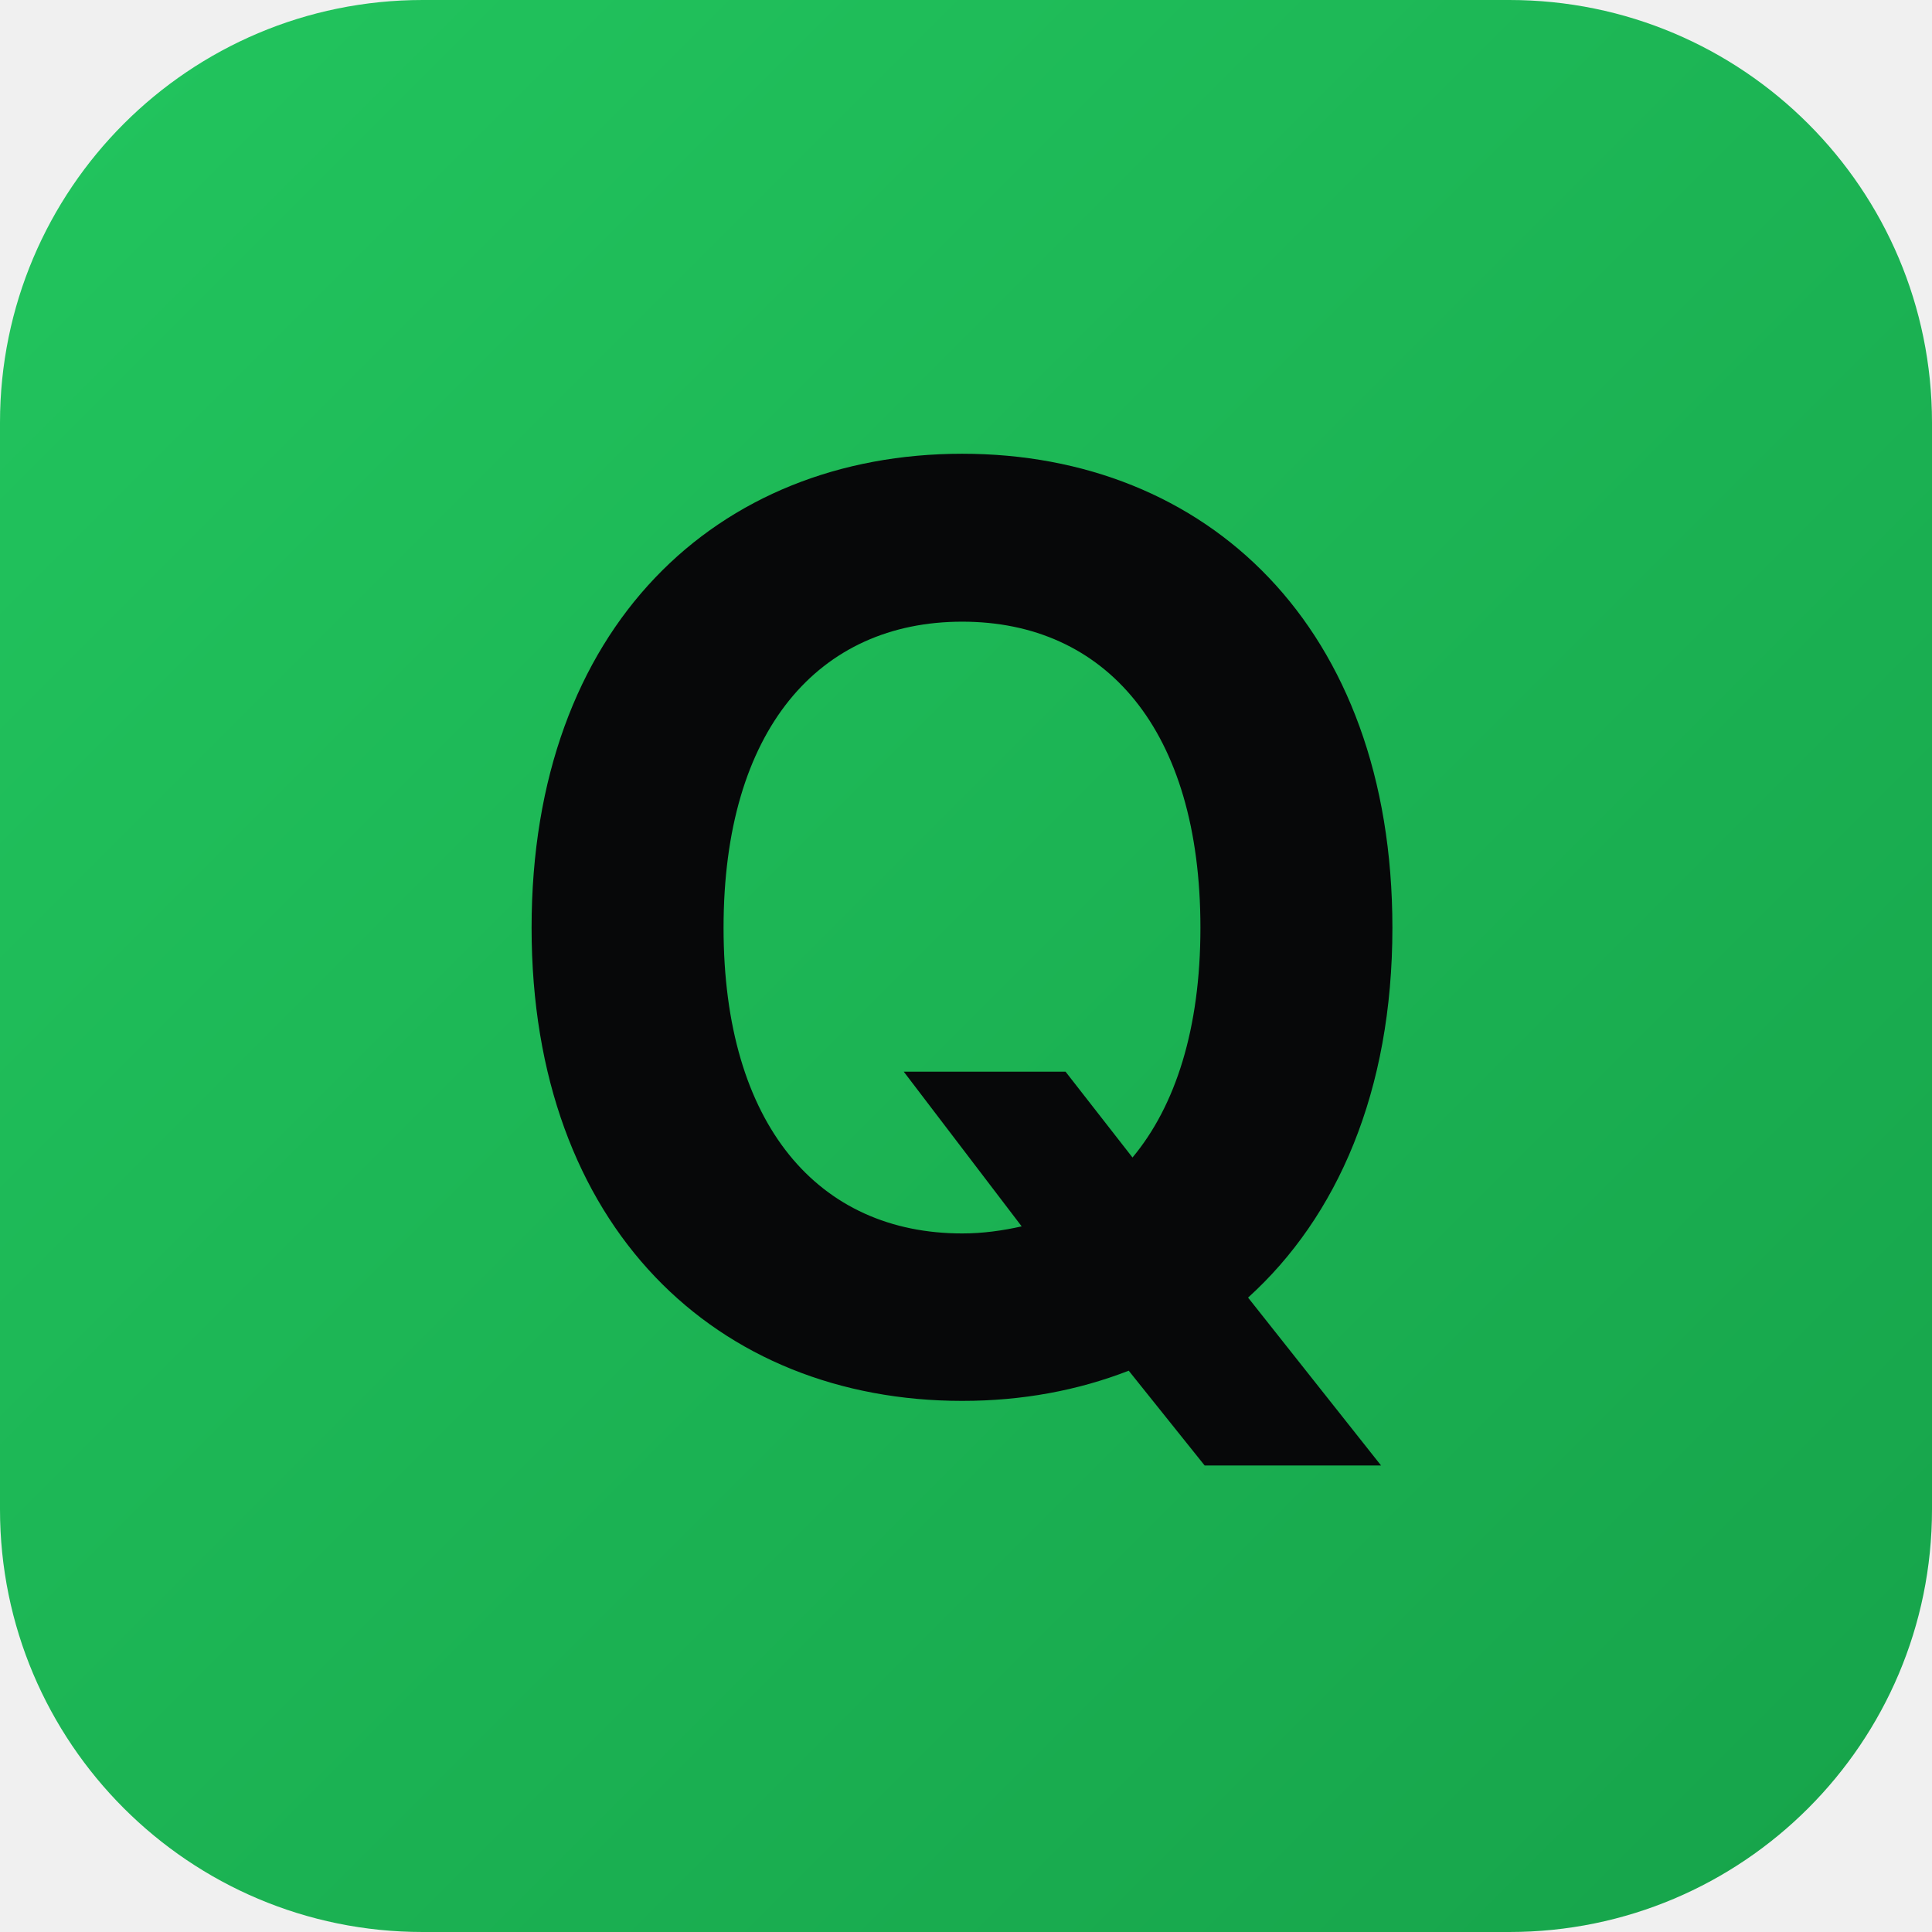
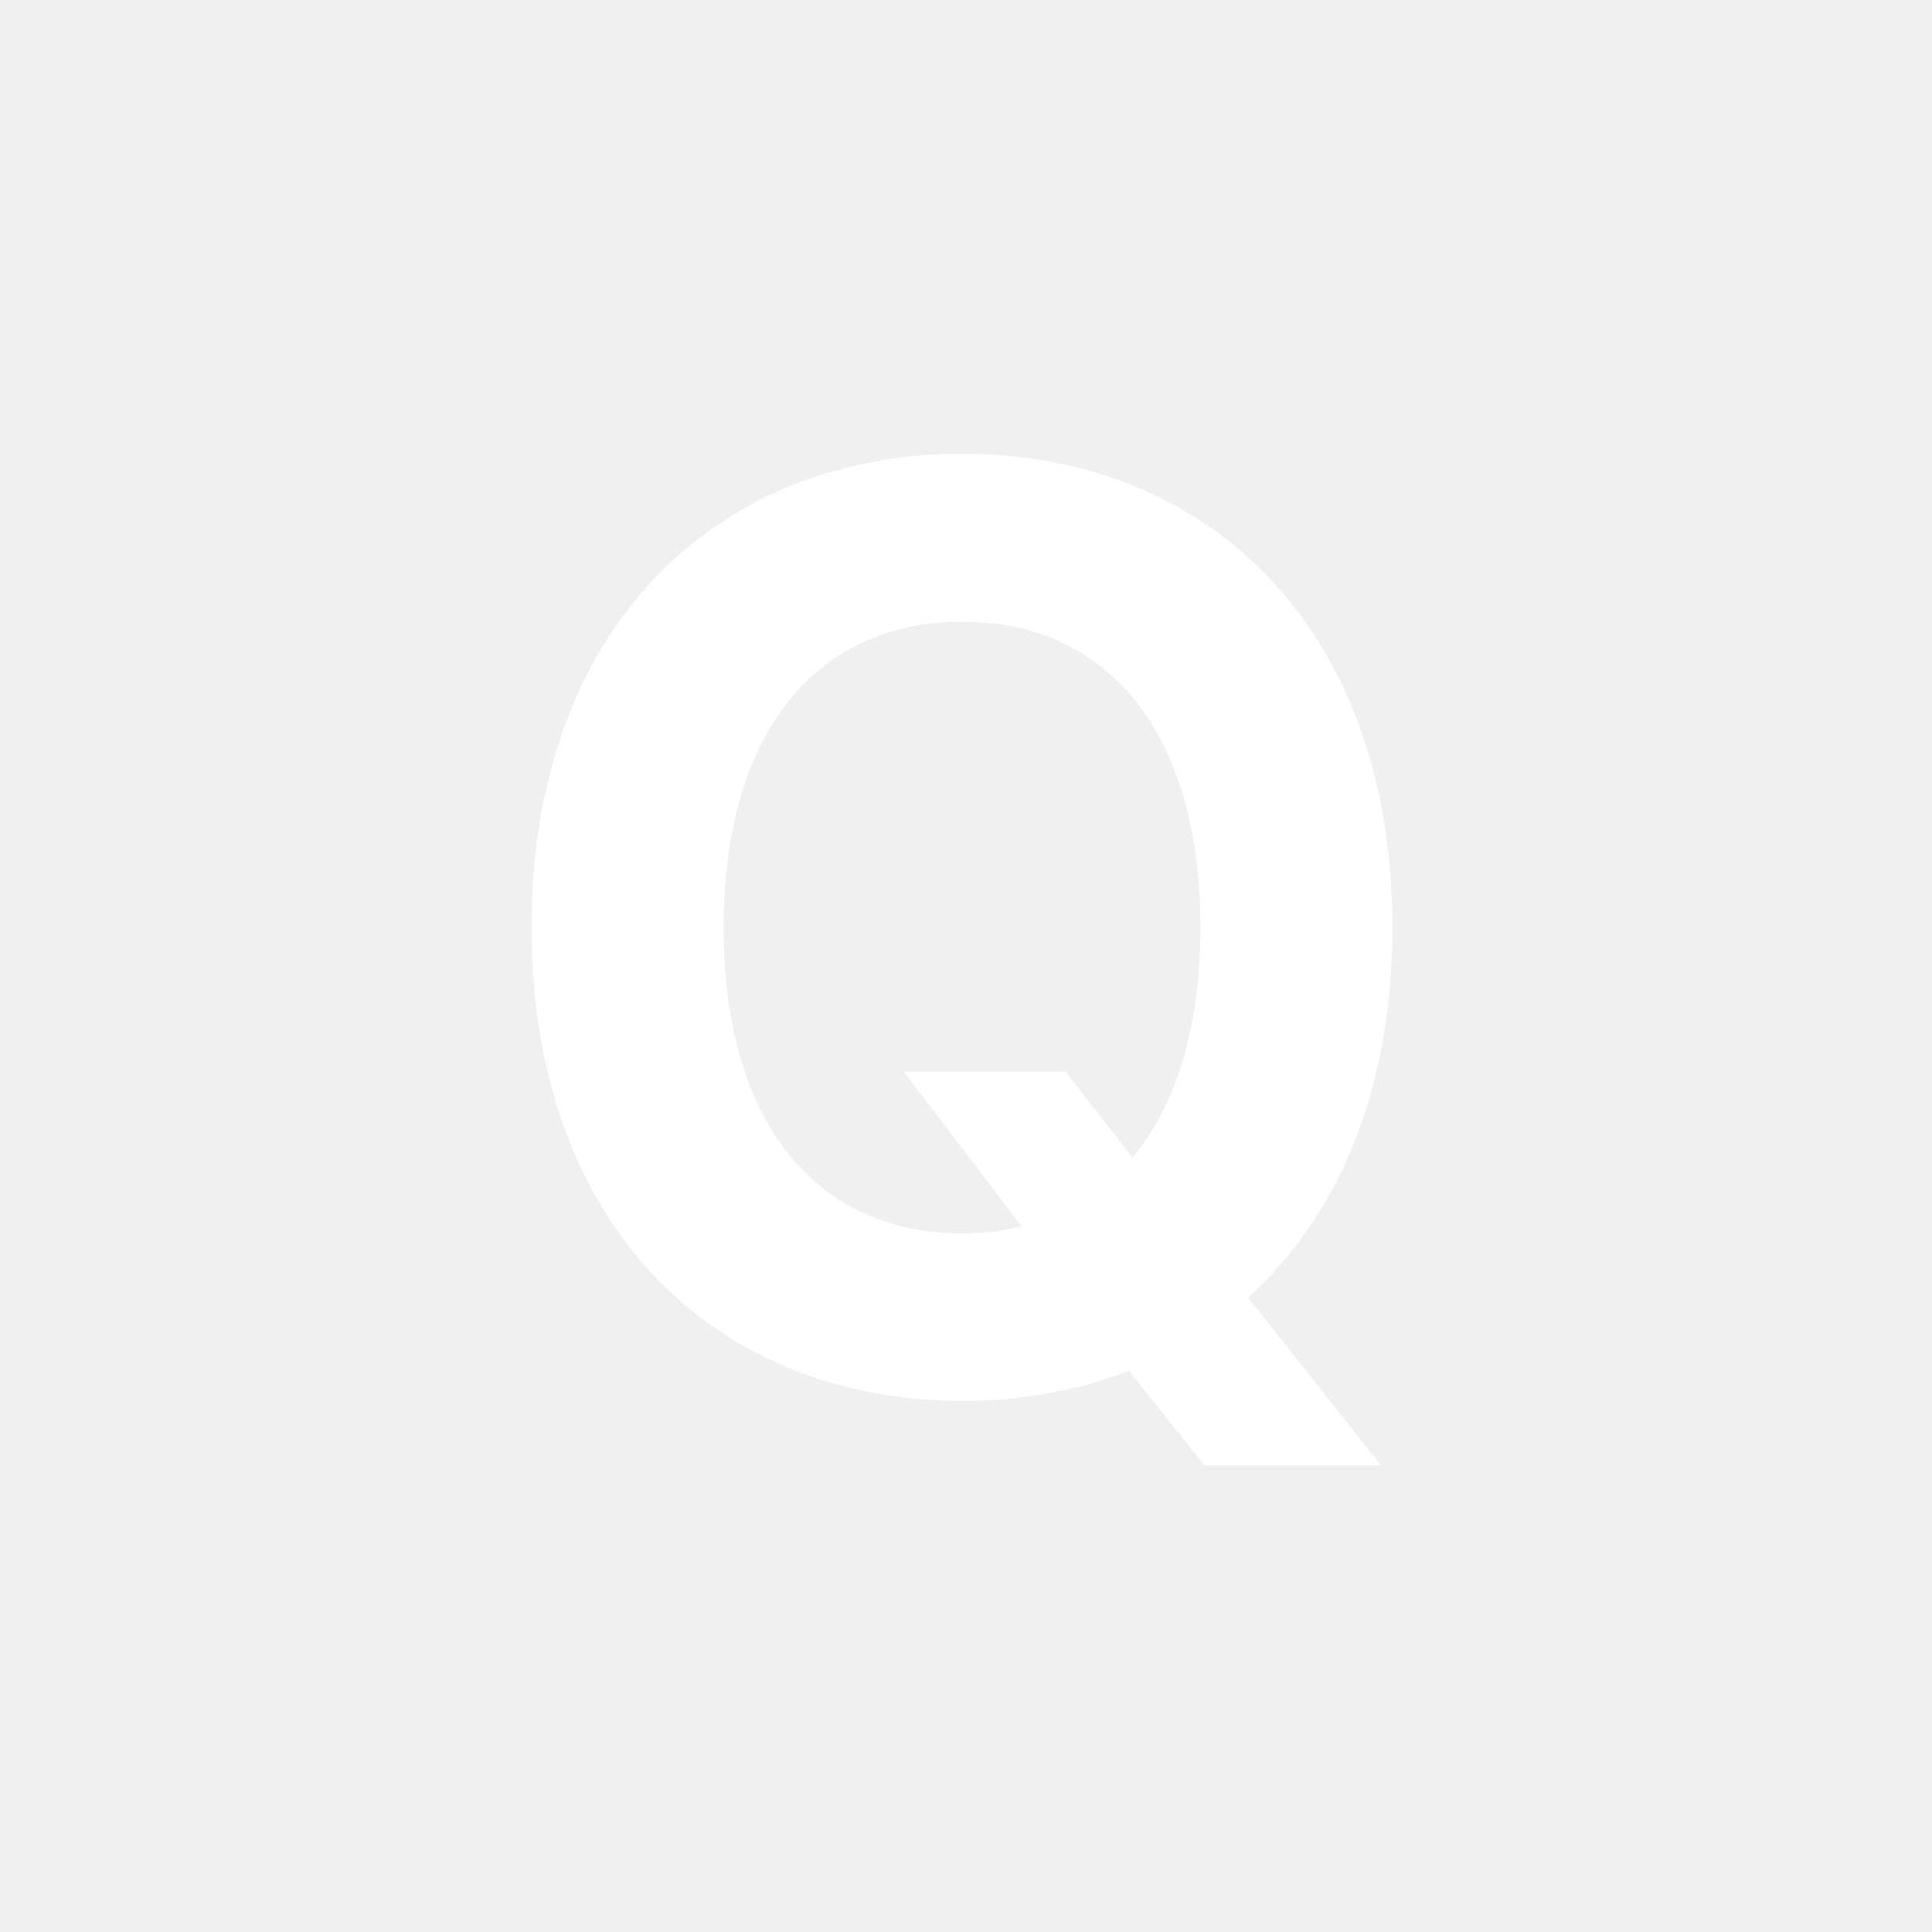
<svg xmlns="http://www.w3.org/2000/svg" viewBox="0 0 64 64">
-   <defs>
-     <linearGradient id="bg" x1="0" y1="0" x2="1" y2="1">
-       <stop offset="0%" stop-color="#22C55E" />
-       <stop offset="100%" stop-color="#16A34A" />
-     </linearGradient>
-   </defs>
-   <rect width="64" height="64" rx="14" fill="url(#bg)" />
-   <text x="32" y="46" text-anchor="middle" font-family="Inter, system-ui, sans-serif" font-weight="700" font-size="42" letter-spacing="2" fill="#070809">Q</text>
+   <text x="32" y="46" text-anchor="middle" font-family="Inter, system-ui, sans-serif" font-weight="700" font-size="42" letter-spacing="2" fill="#FFFFFF">Q</text>
</svg>
